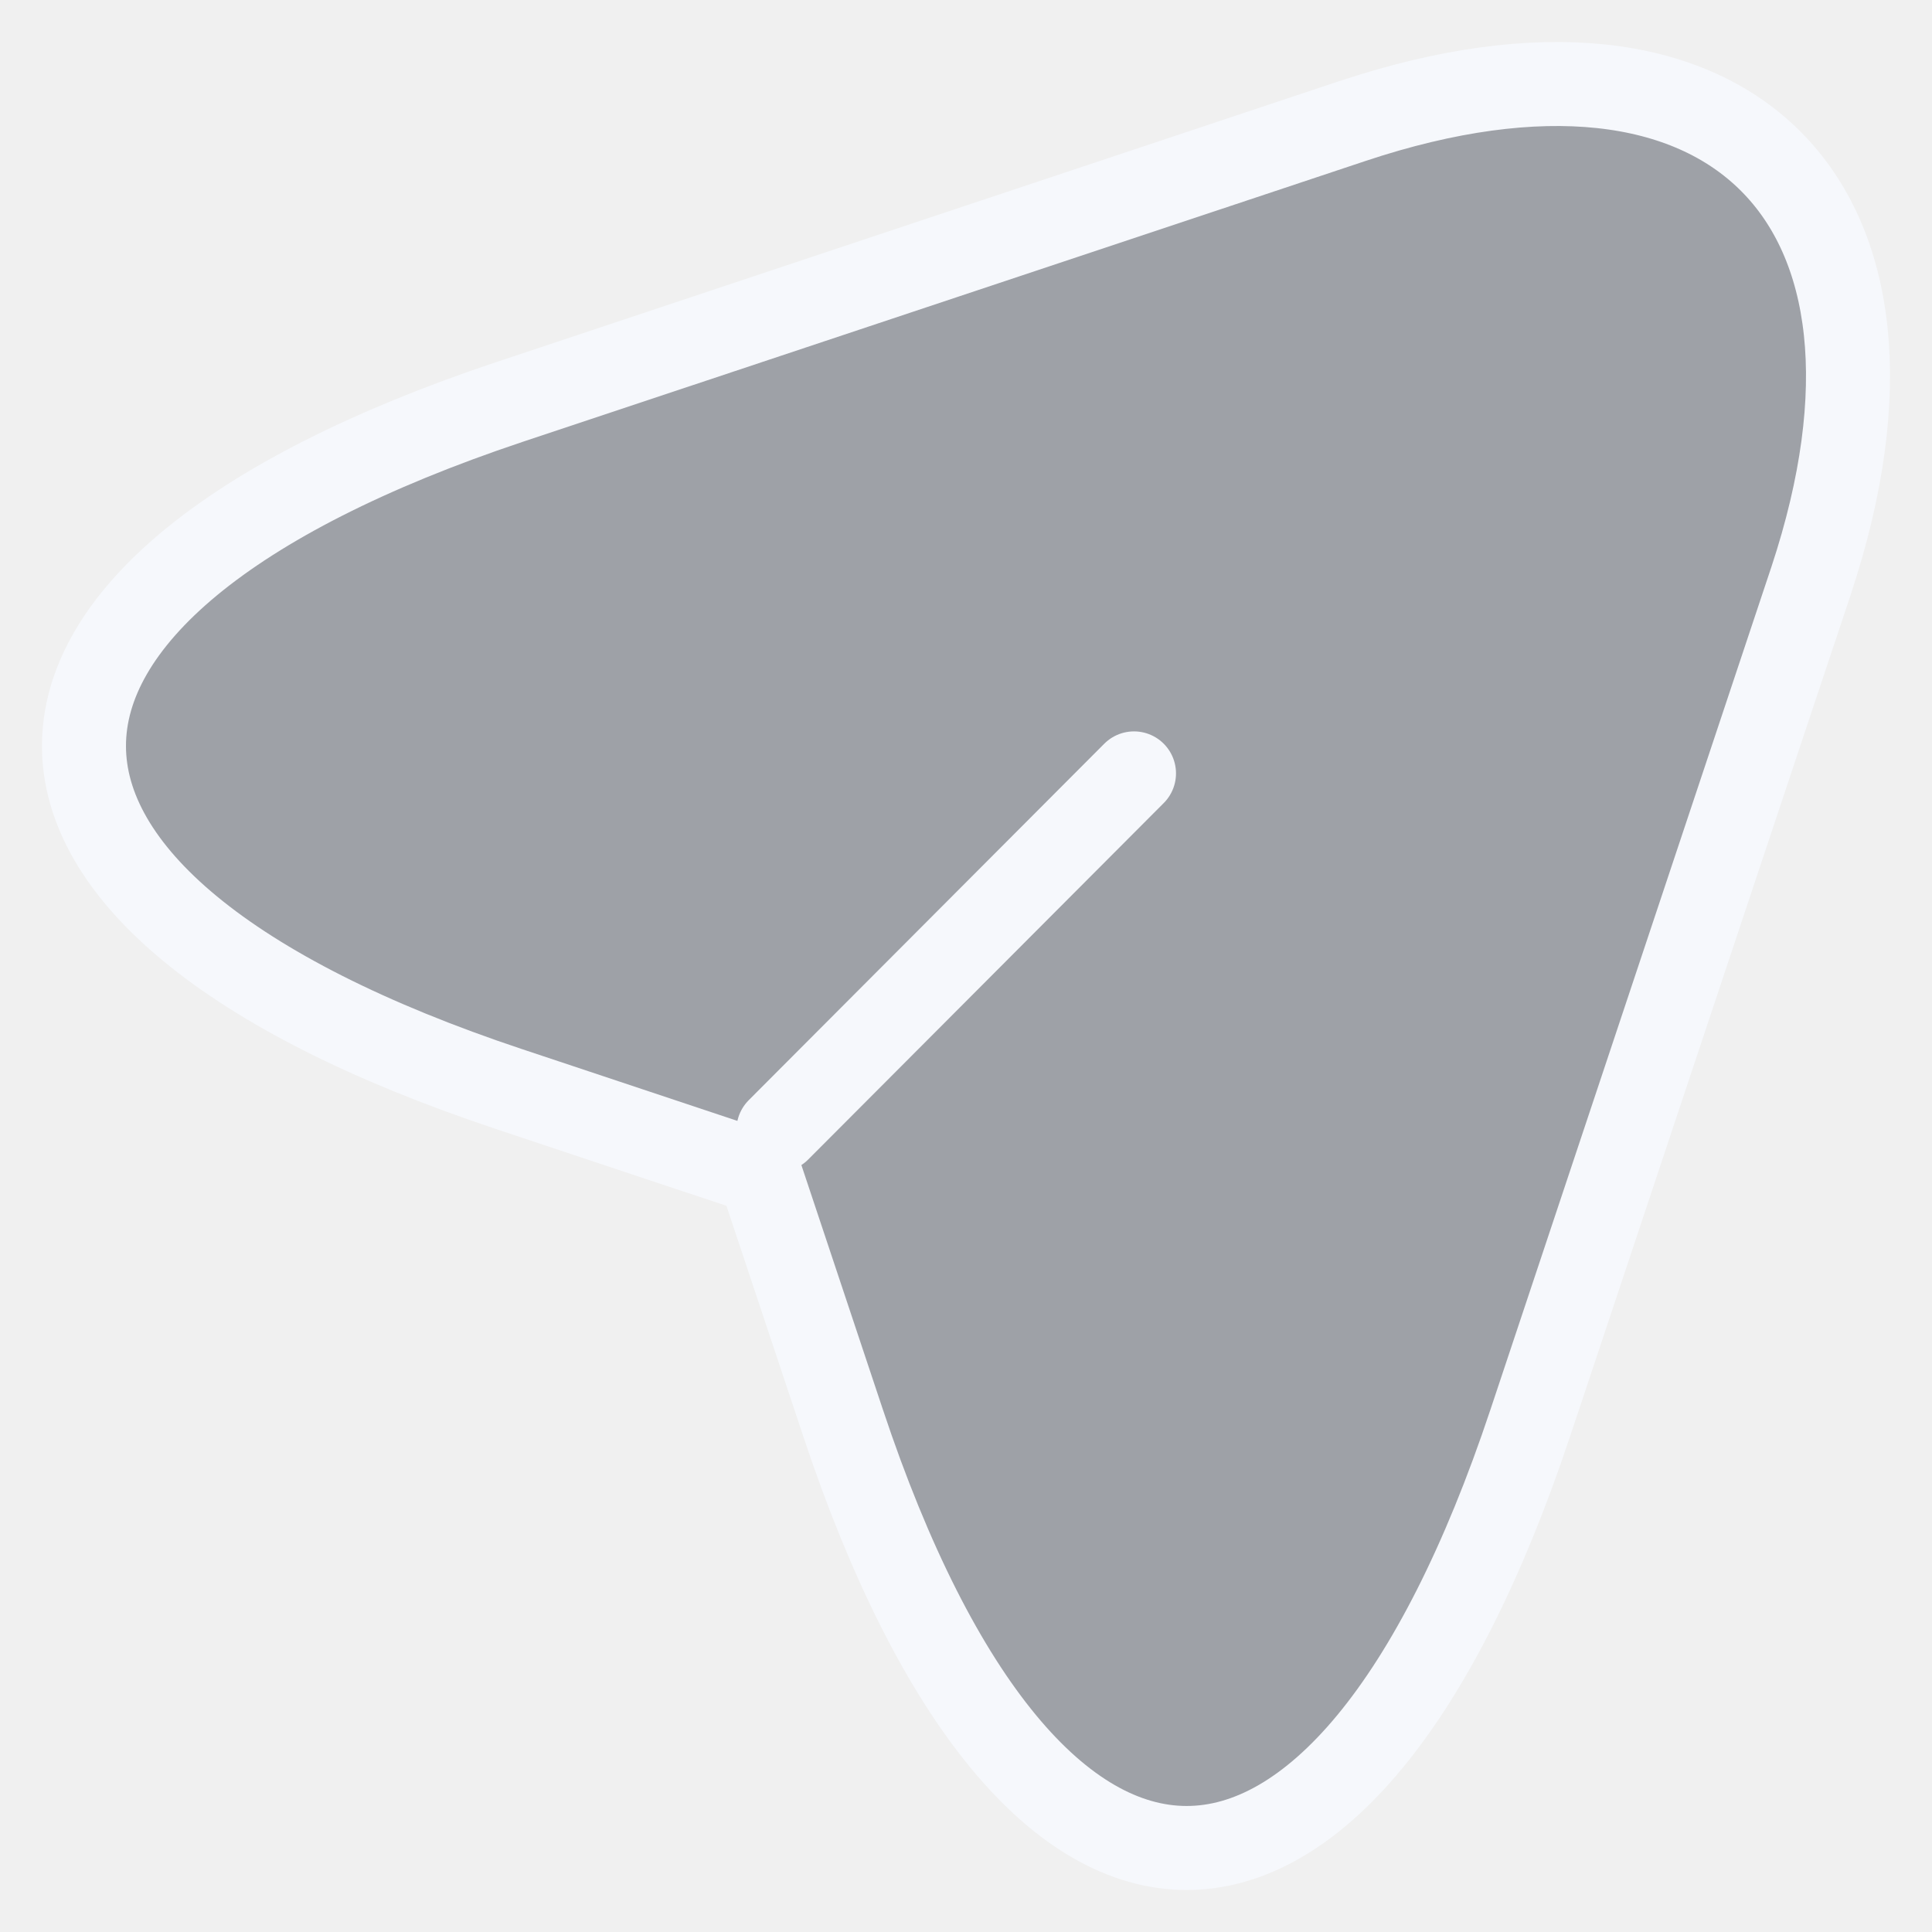
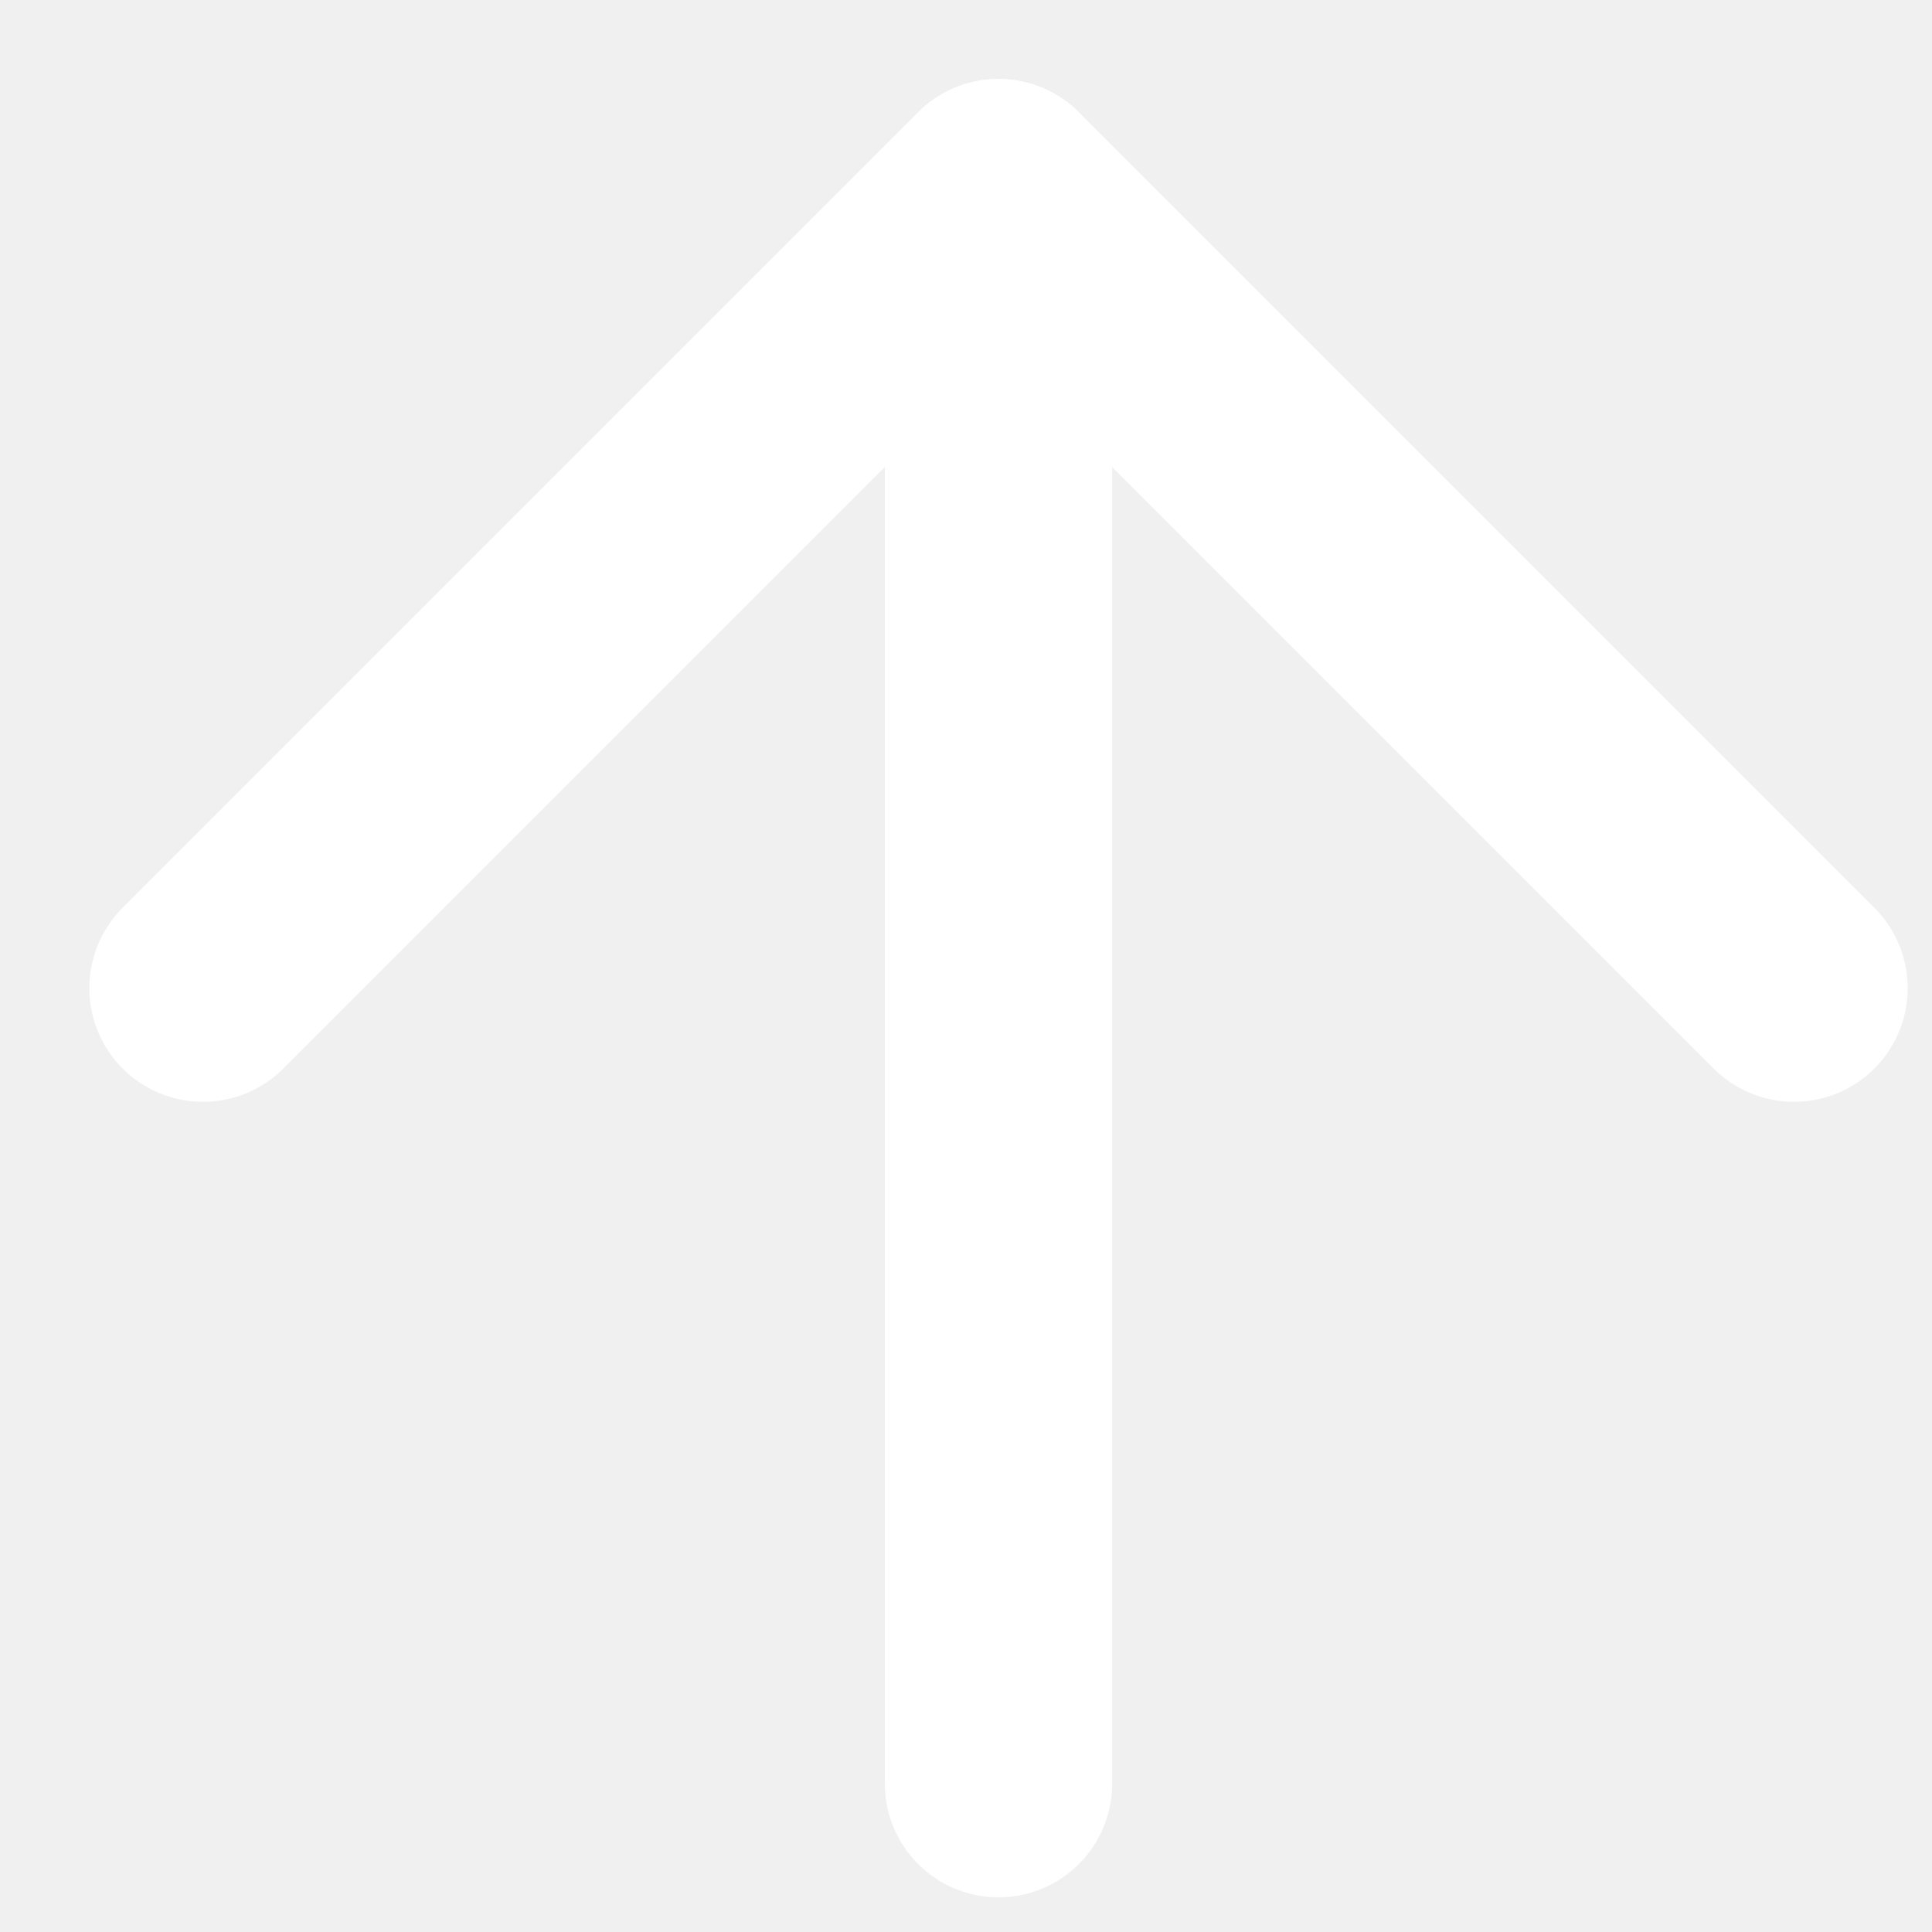
- <svg xmlns="http://www.w3.org/2000/svg" width="23" height="23" viewBox="0 0 23 23" fill="none">
-   <path d="M6.063 4.786L16.101 1.441C20.606 -0.06 23.053 2.398 21.564 6.902L18.218 16.938C15.971 23.687 12.282 23.687 10.036 16.938L9.043 13.959L6.063 12.966C-0.688 10.72 -0.688 7.044 6.063 4.786ZM9.267 13.451L13.5 9.207Z" fill="#9EA1A7" />
-   <path d="M9.267 13.451L13.5 9.207M6.063 4.786L16.101 1.441C20.606 -0.06 23.053 2.398 21.564 6.902L18.218 16.938C15.971 23.687 12.282 23.687 10.036 16.938L9.043 13.959L6.063 12.966C-0.688 10.72 -0.688 7.044 6.063 4.786Z" stroke="#F6F8FC" stroke-linecap="round" stroke-linejoin="round" />
+ <svg xmlns="http://www.w3.org/2000/svg" width="17" height="17" viewBox="0 0 17 17" fill="none">
+   <path d="M8.786 15.695V1.695" stroke="white" stroke-width="2" stroke-linecap="round" stroke-linejoin="round" />
+   <path d="M1.786 8.695L8.786 1.695L15.786 8.695" stroke="white" stroke-width="2" stroke-linecap="round" stroke-linejoin="round" />
</svg>
